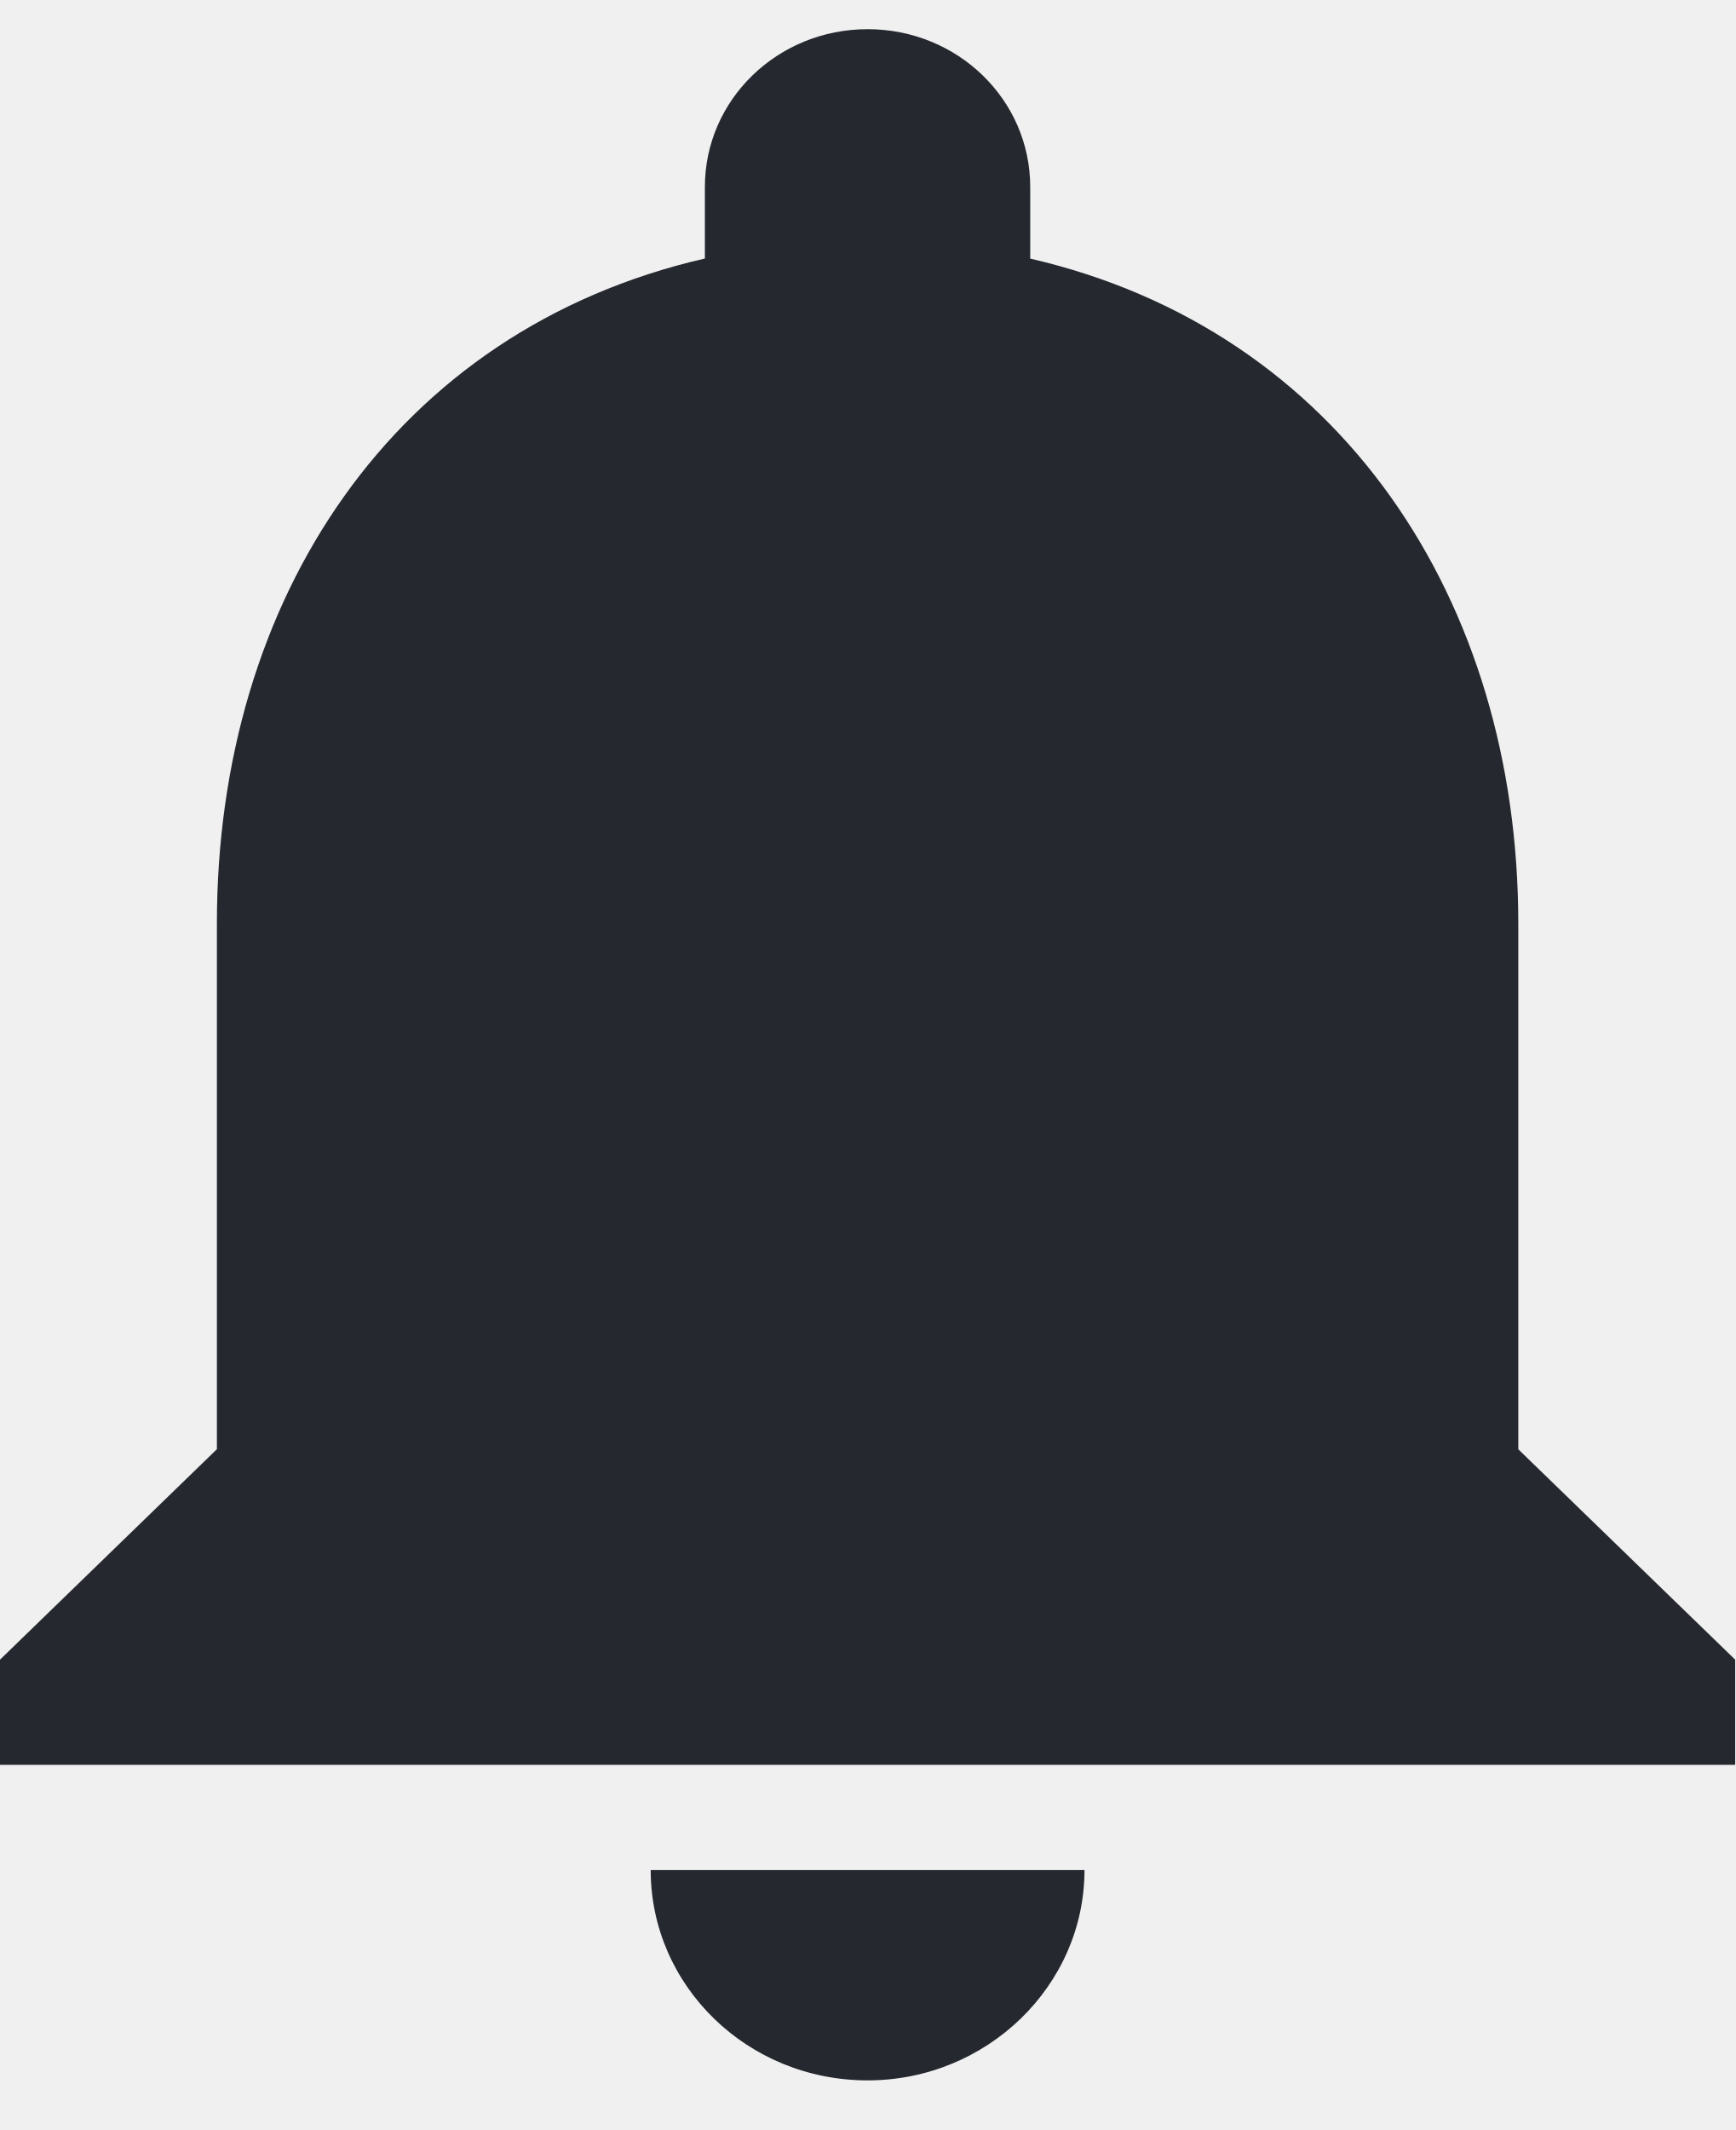
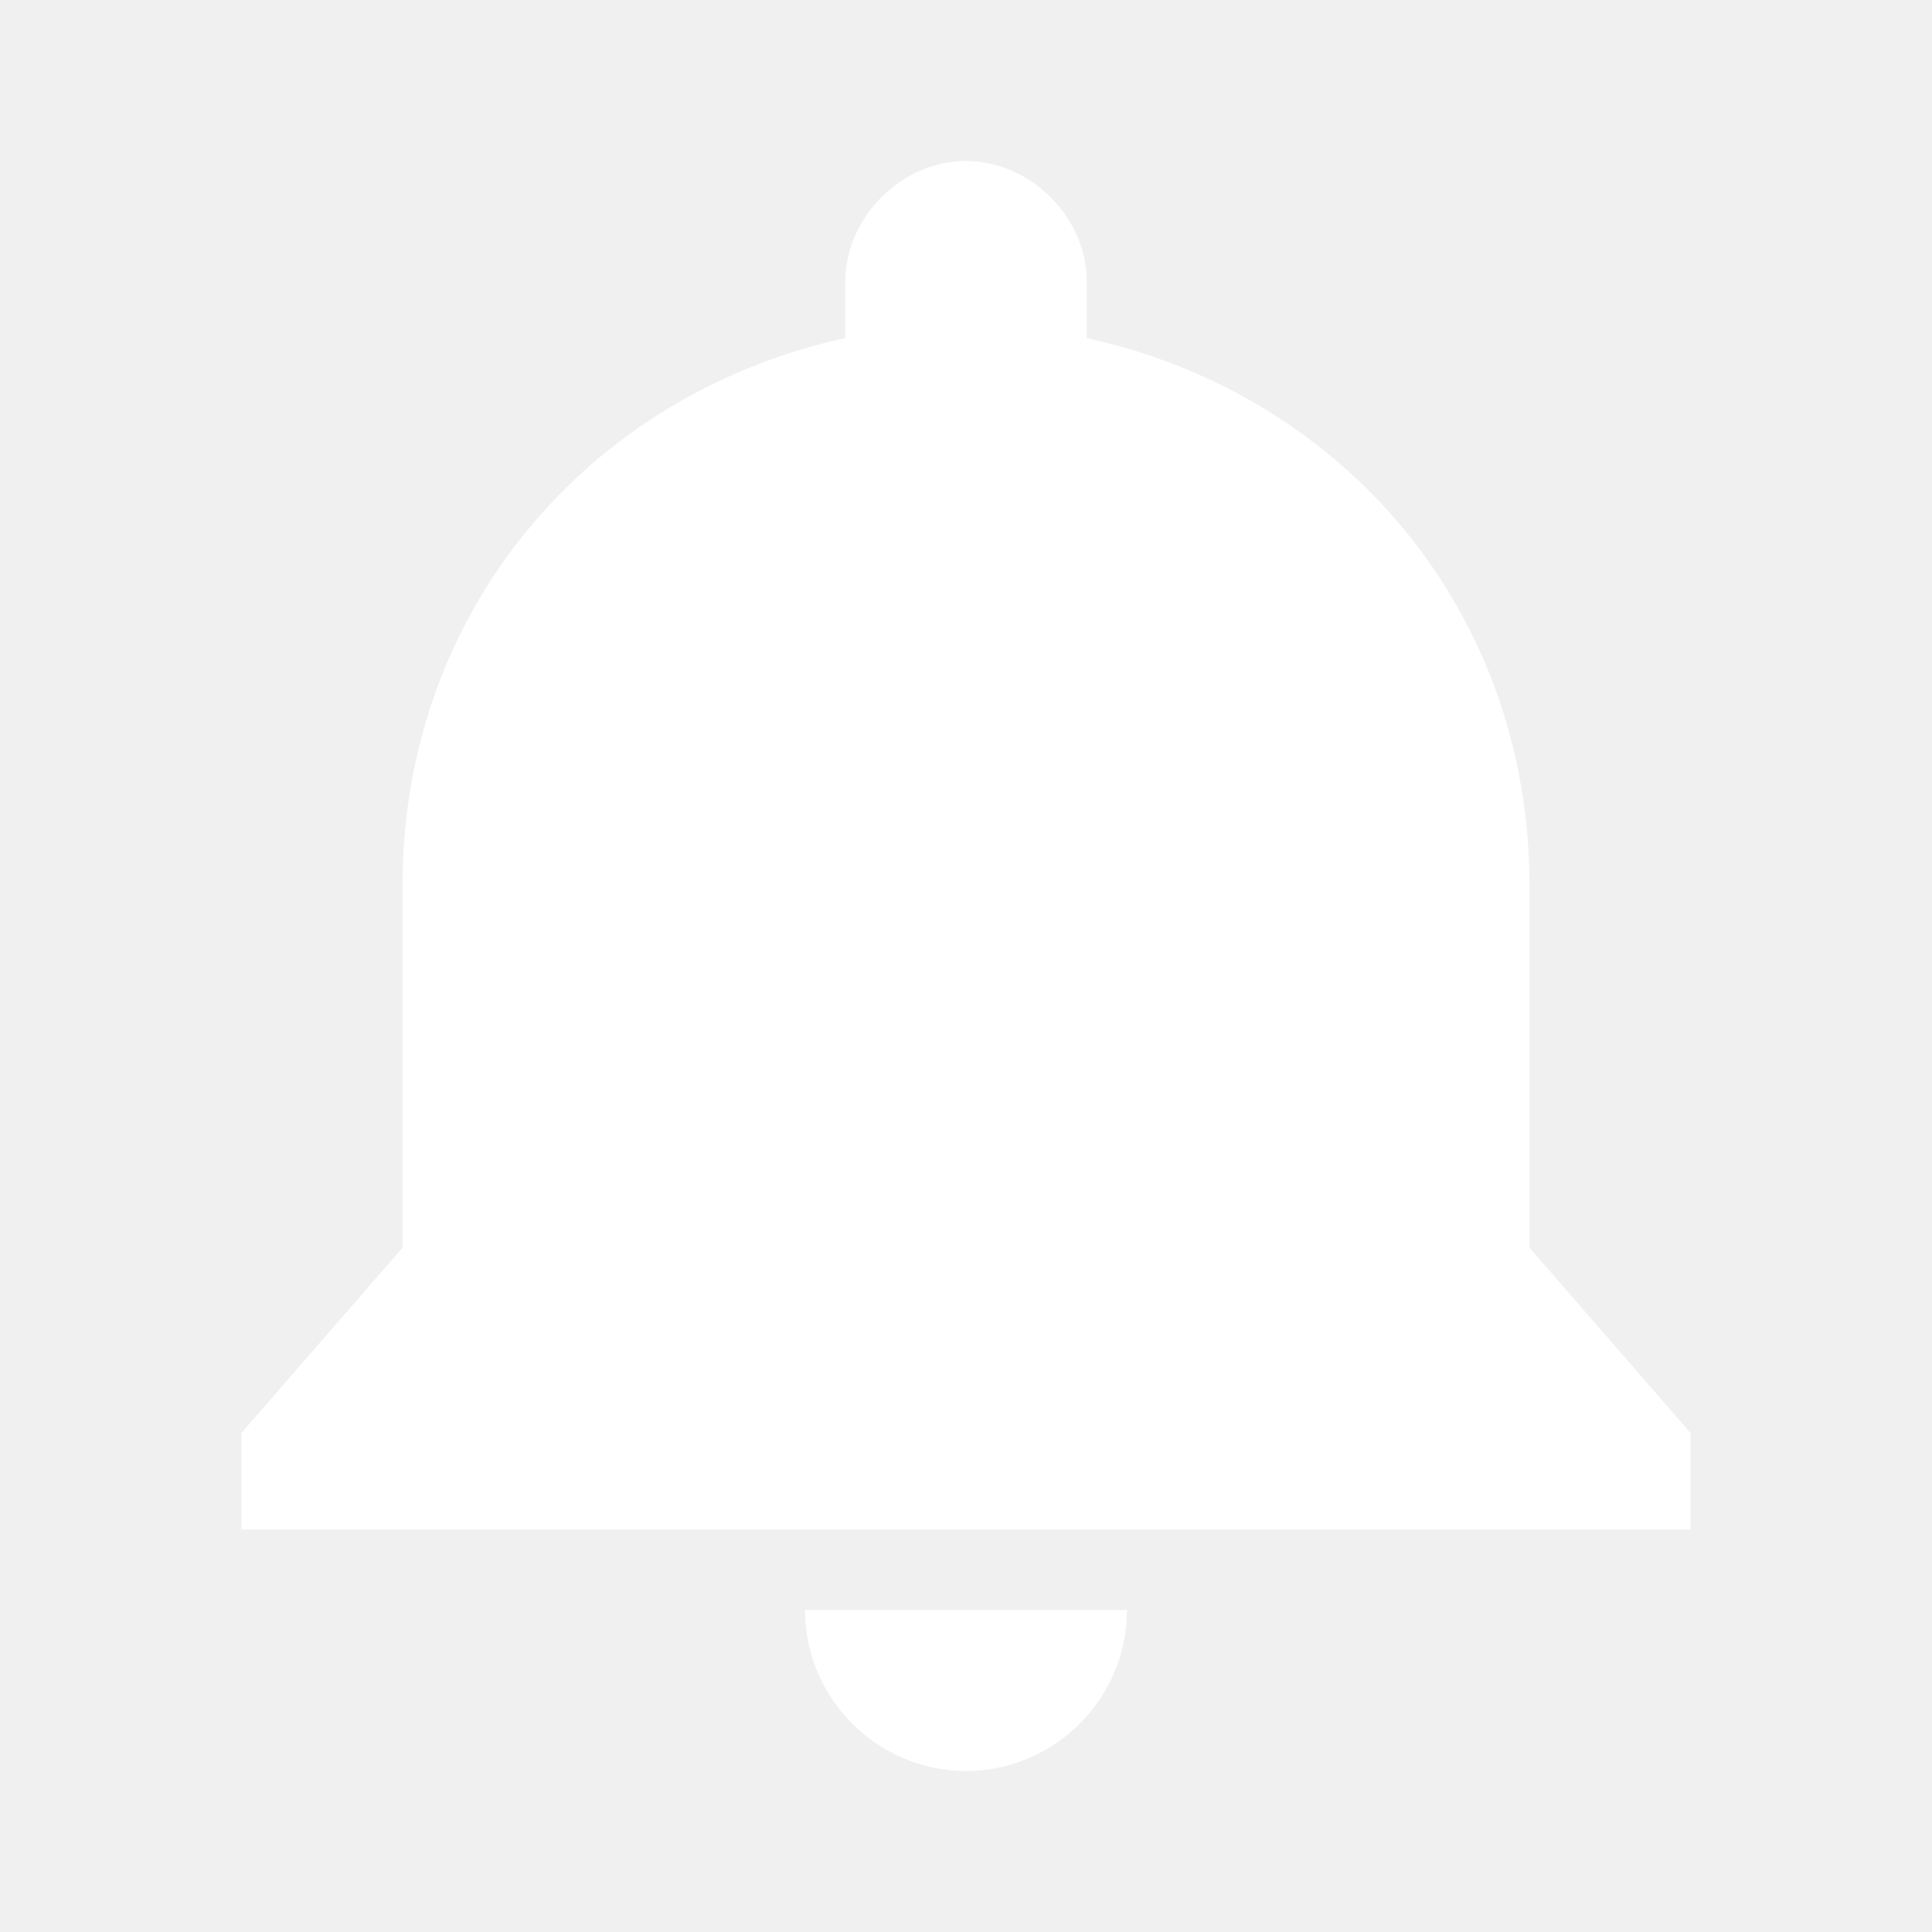
- <svg xmlns="http://www.w3.org/2000/svg" width="22" height="27" fill="none">
-   <path fill="#25282F" d="M11 26.371c1.512 0 2.75-1.2 2.75-2.666h-5.5c0 1.466 1.224 2.666 2.75 2.666Zm8.25-8v-6.666c0-4.094-2.255-7.52-6.188-8.427V2.37c0-1.106-.92-2-2.062-2-1.141 0-2.063.894-2.063 2v.907c-3.946.907-6.187 4.32-6.187 8.427v6.666L0 21.038v1.333h22v-1.333l-2.75-2.667Z" />
+ <svg xmlns="http://www.w3.org/2000/svg" xml:space="preserve" viewBox="0 0 24 24" fill="#ffffff">
+   <path d="M12 2c-.8 0-1.5.7-1.5 1.5v.7C7.3 4.9 5 7.6 5 11v4.5l-2 2.3V19h18v-1.2l-2-2.3V11c0-3.4-2.3-6.1-5.5-6.8v-.7c0-.8-.7-1.5-1.5-1.5zm-2 18c0 1.1.9 2 2 2s2-.9 2-2h-4z" />
+   <path d="M0 0h24v24H0z" style="fill:none" />
</svg>
